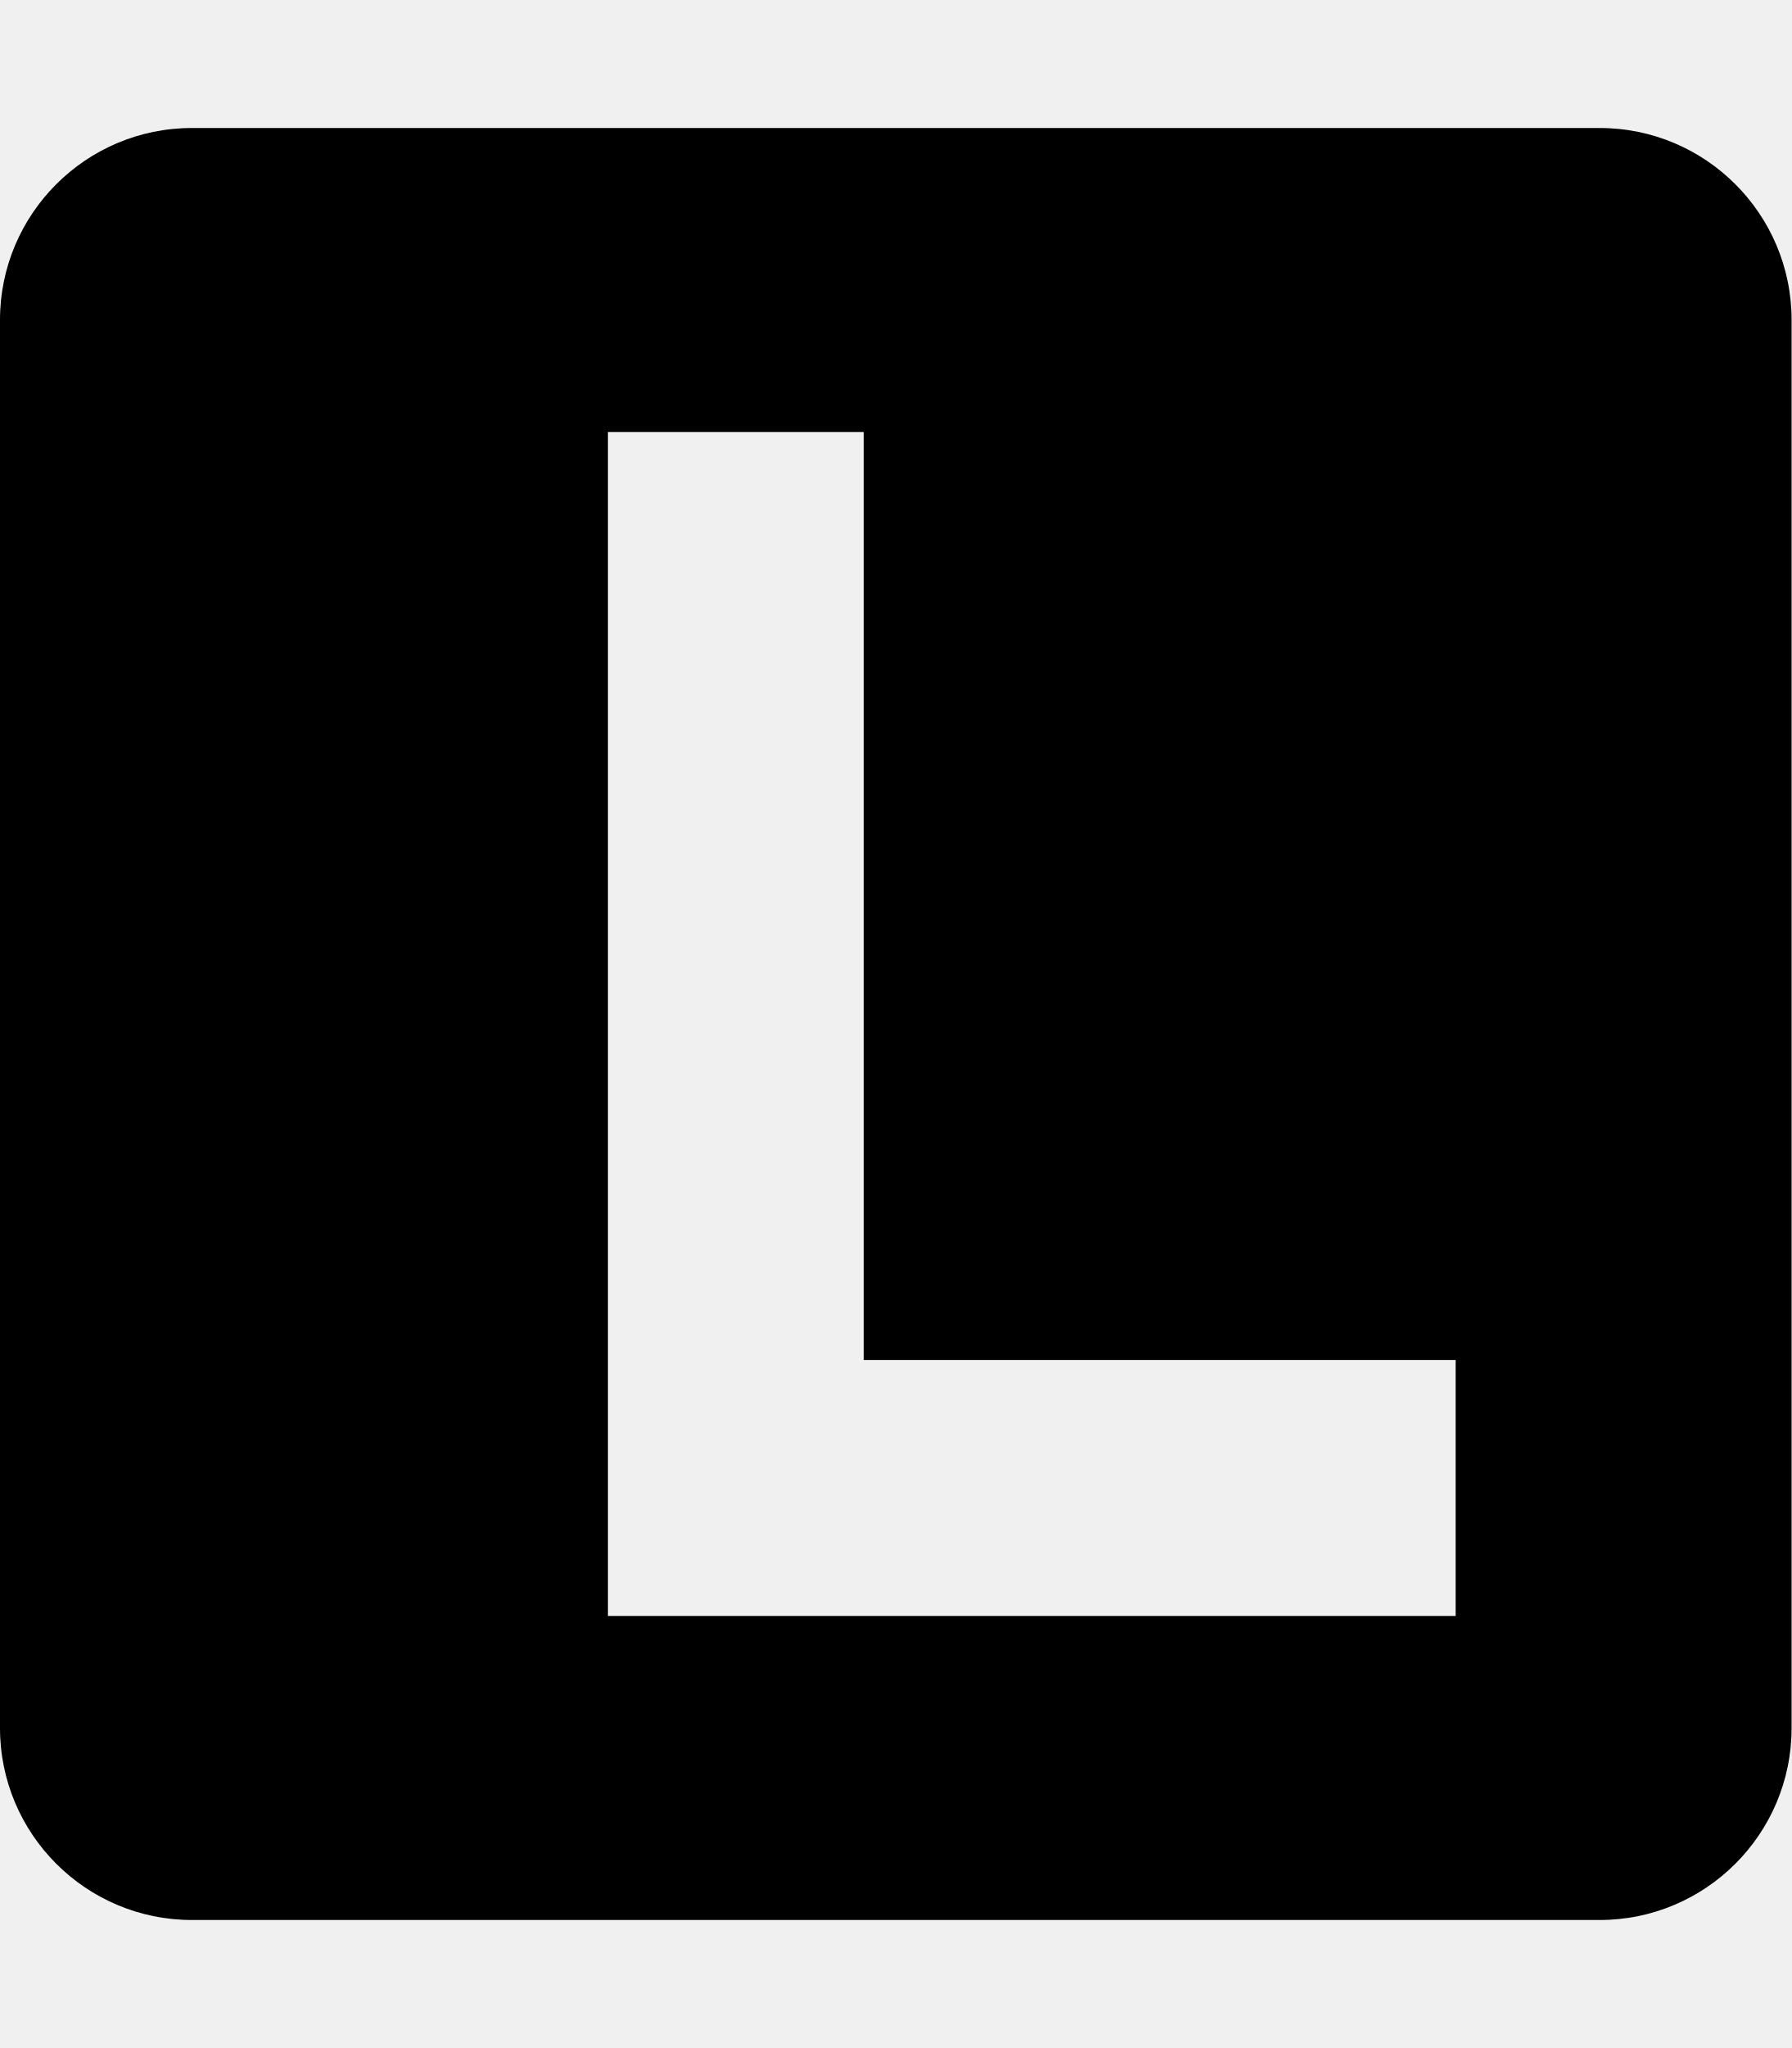
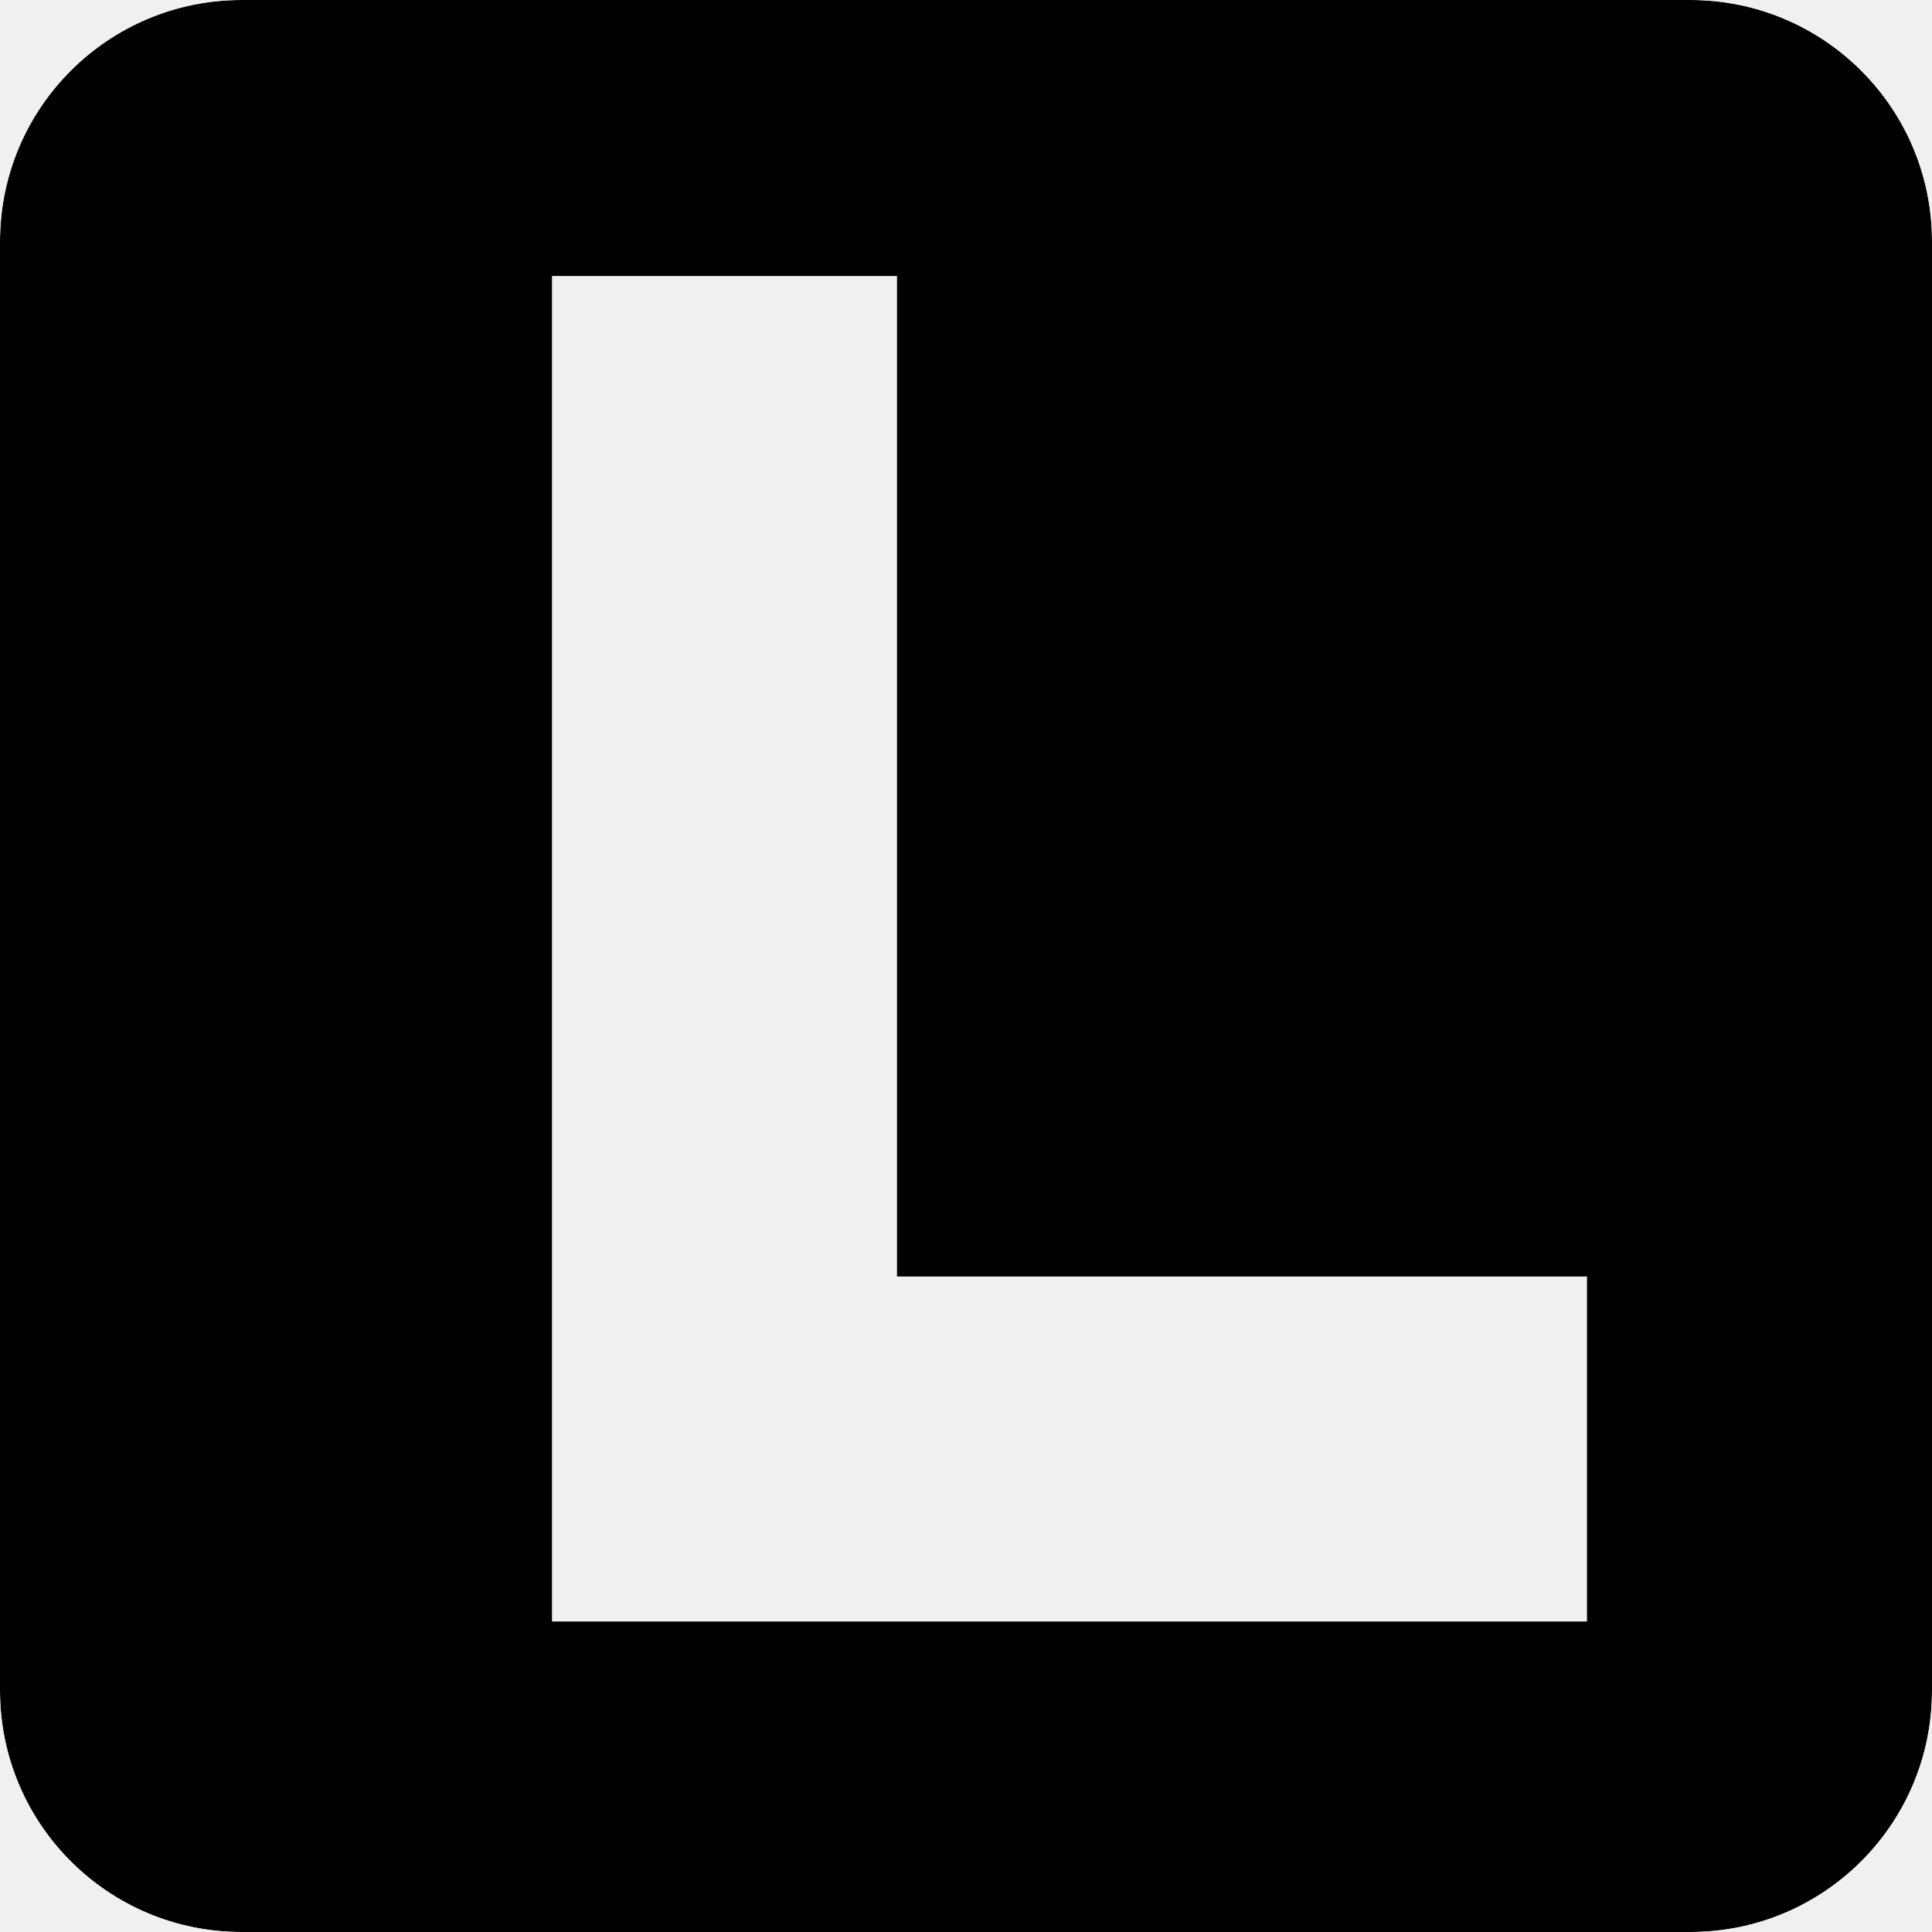
- <svg xmlns="http://www.w3.org/2000/svg" viewBox="0 0 448 512" aria-hidden="true">
-   <path fill="black" fill-rule="evenodd" d="M48 32C21.5 32 0 53.5 0 80v352c0 26.5 21.5 48 48 48h352c26.5 0 48-21.5 48-48V80c0-26.5-21.5-48-48-48H48zm104 76h64v232h148v64H152V108z" />
+ <svg xmlns="http://www.w3.org/2000/svg" viewBox="0 0 448 448" aria-hidden="true">
+   <defs>
+     <mask id="l">
+       <rect width="448" height="448" rx="56" ry="56" fill="#fff" />
+       <path fill="#000" d="M128 64h80v232h160v80H128z" />
+     </mask>
+   </defs>
+   <rect width="448" height="448" rx="56" ry="56" fill="#000" mask="url(#l)" />
</svg>
